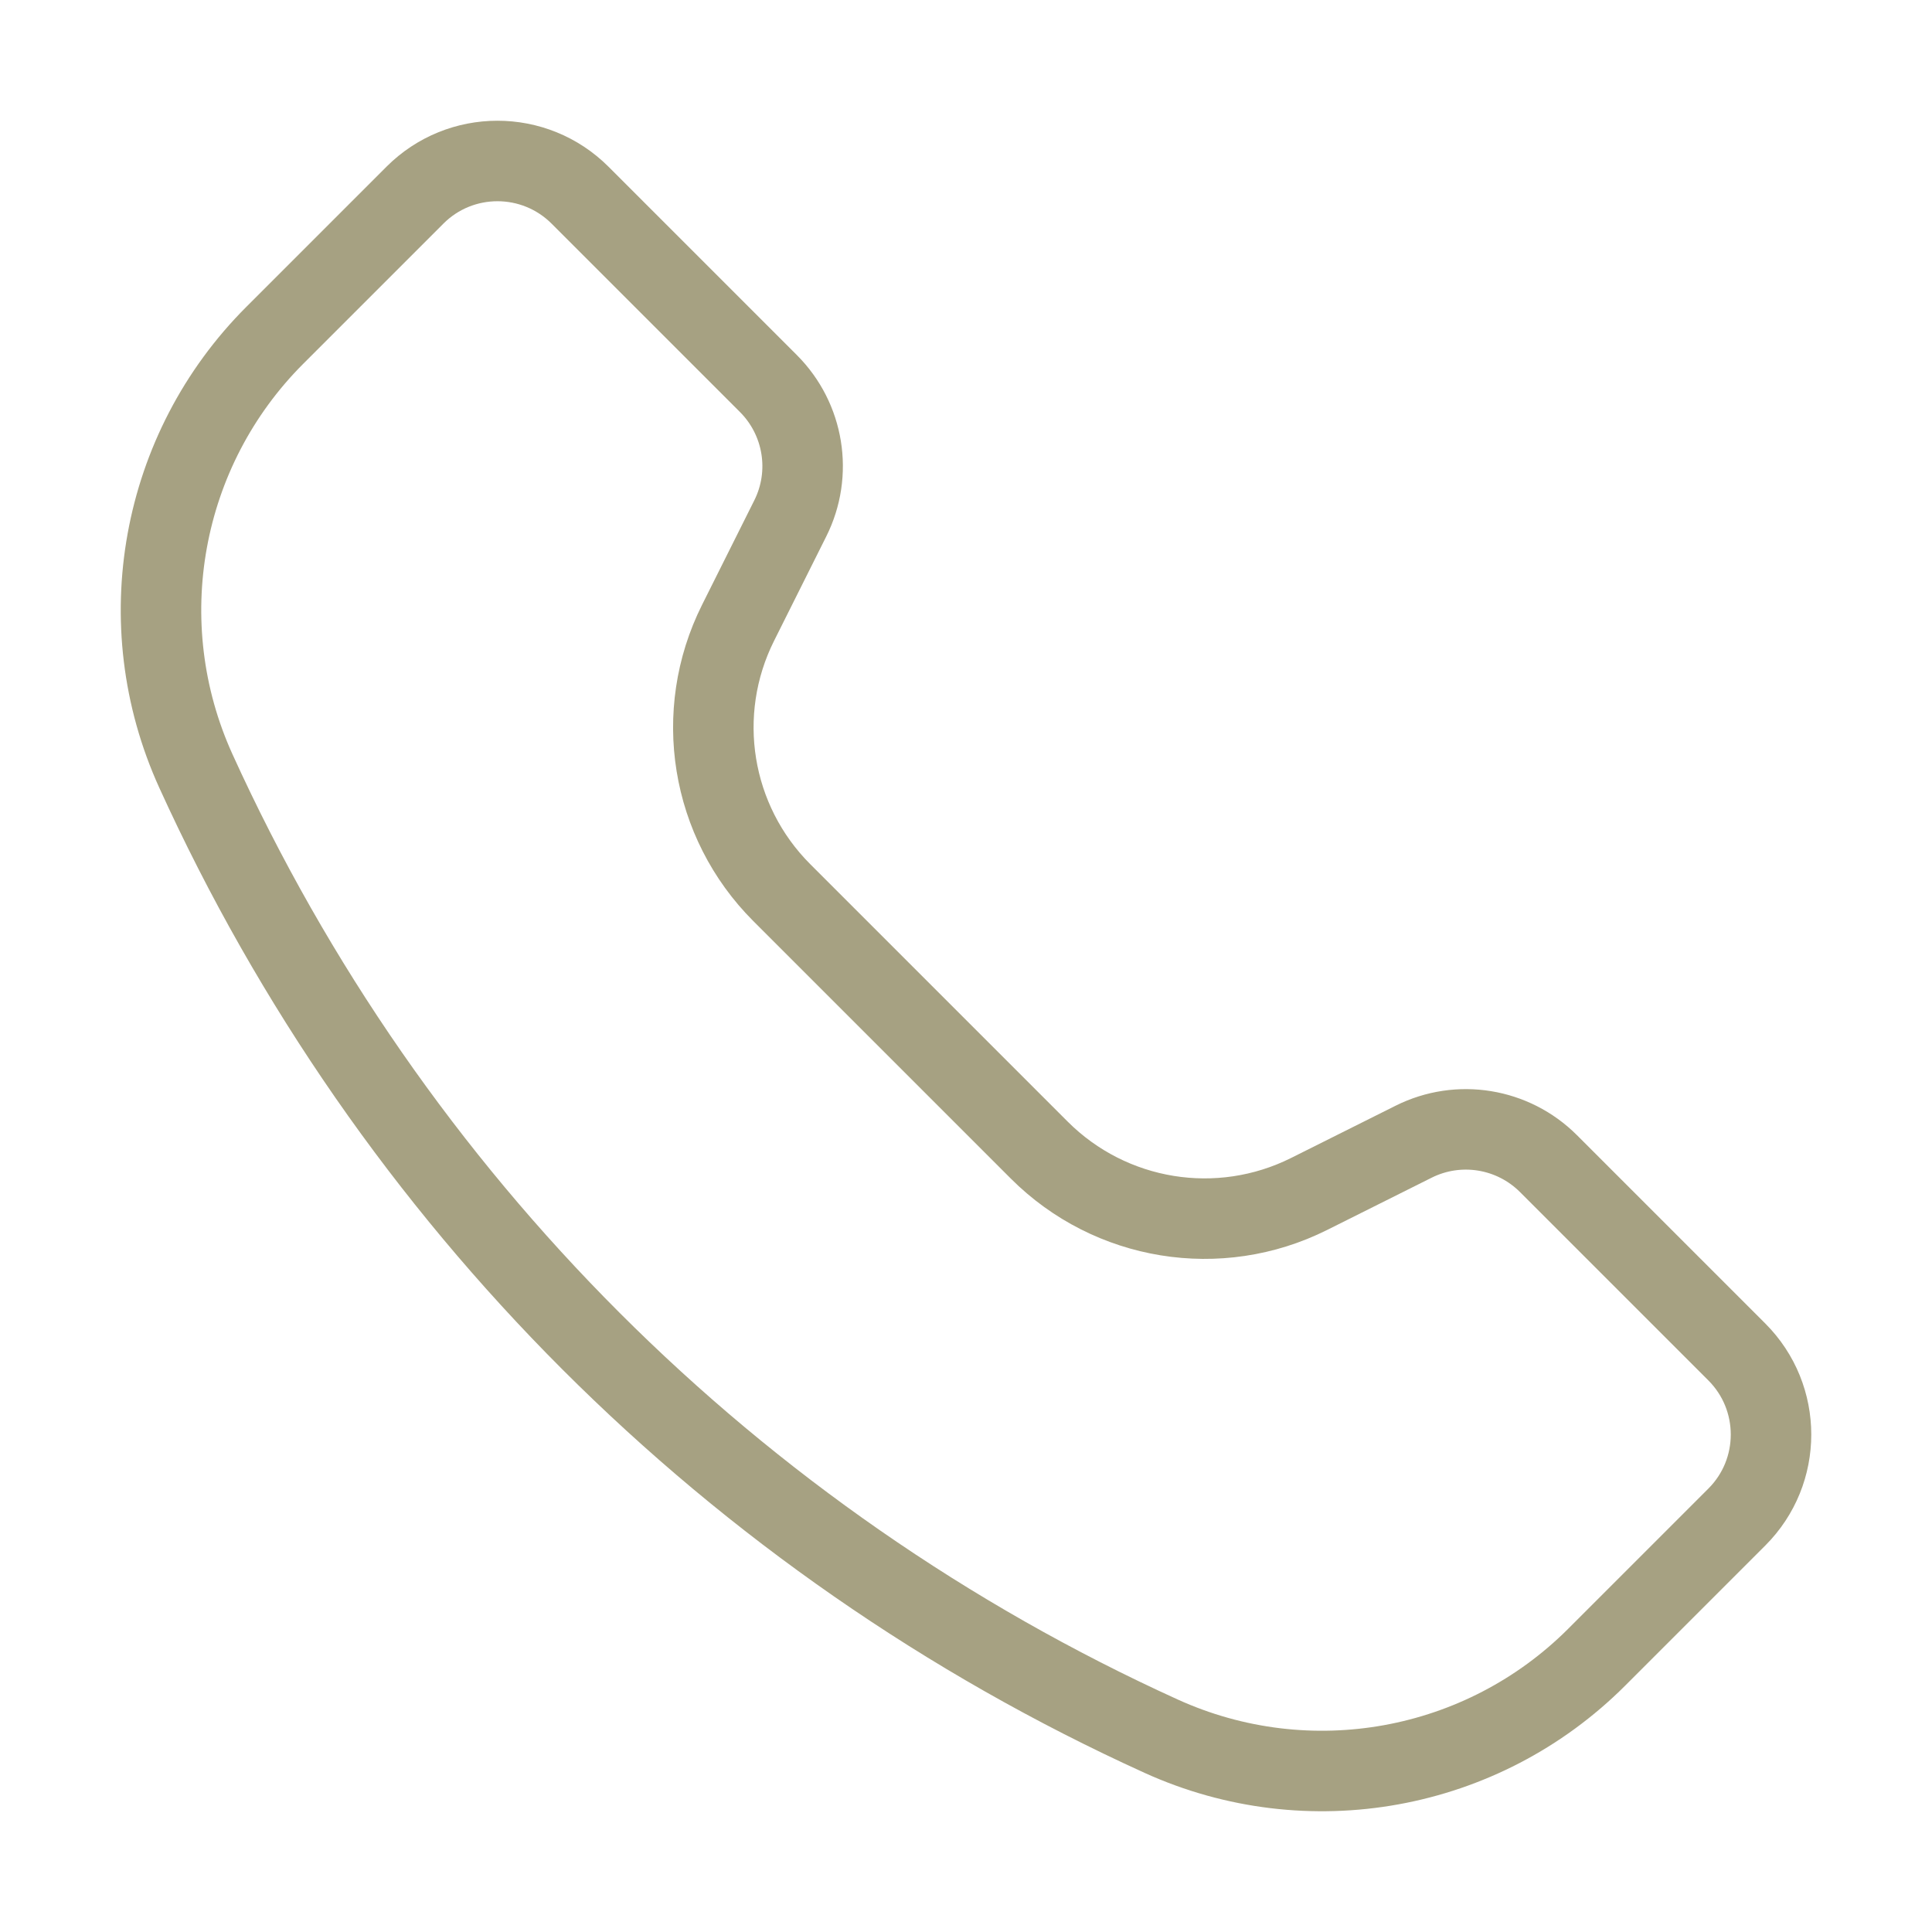
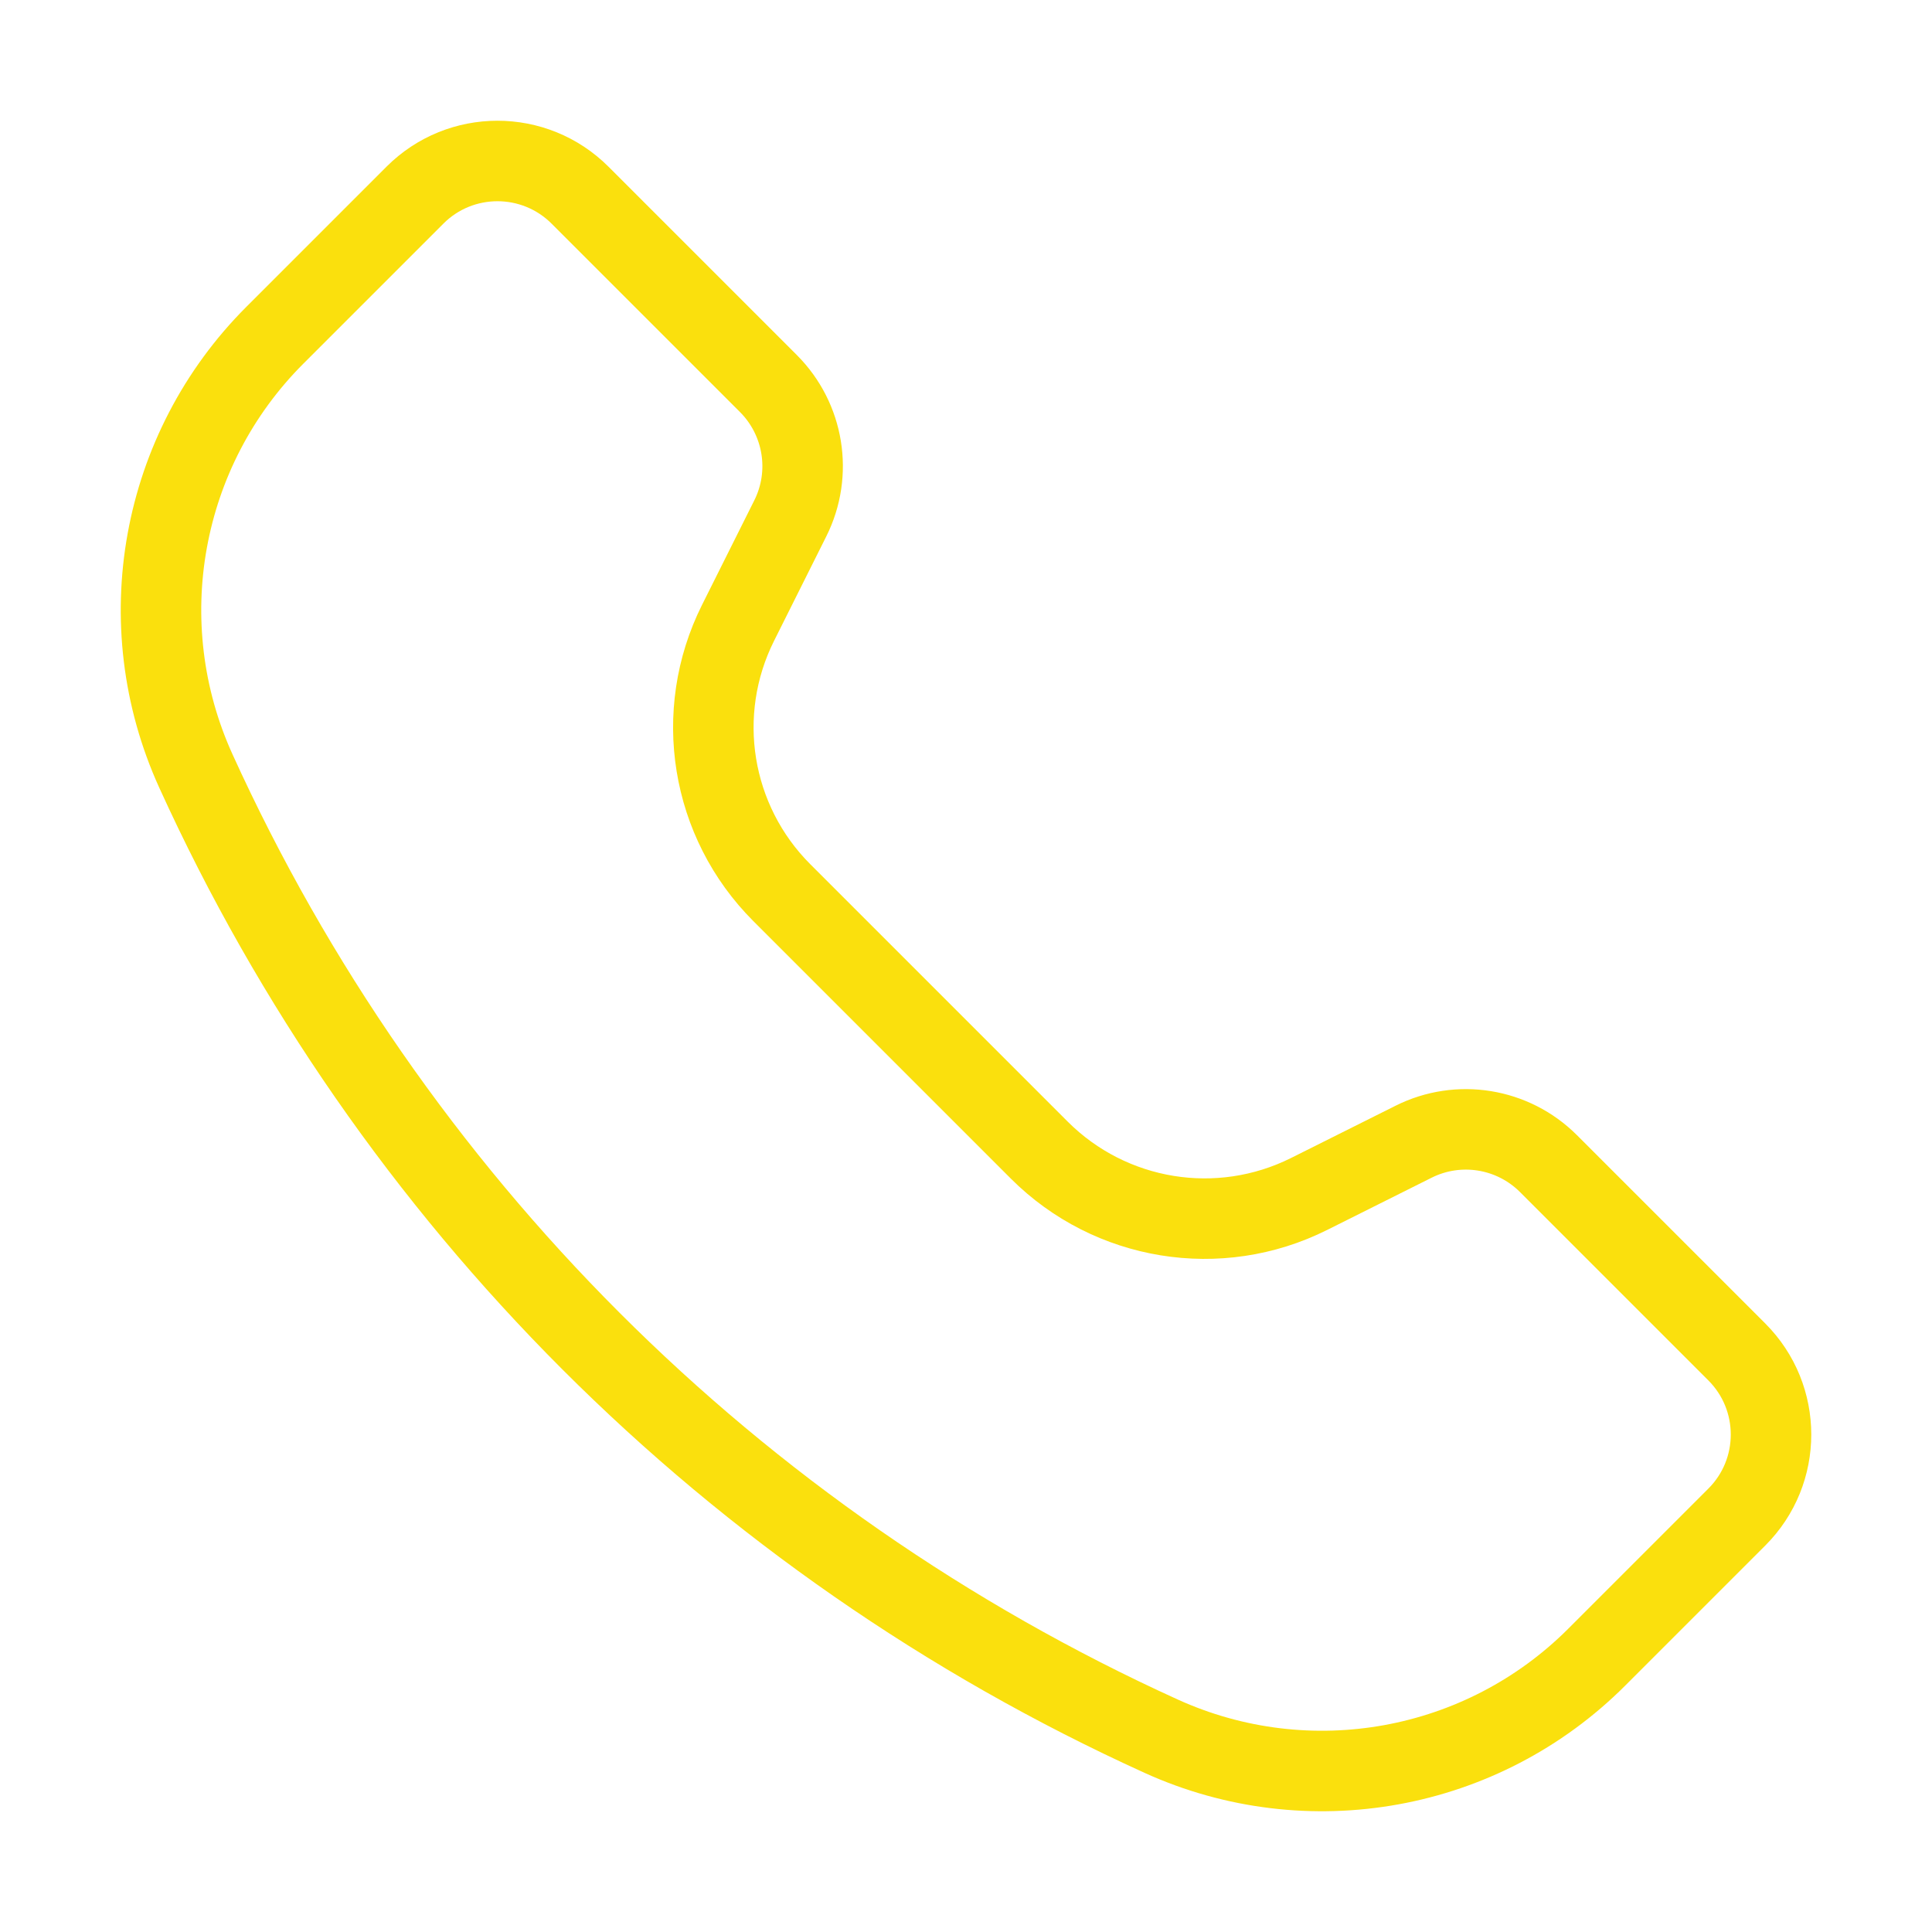
- <svg xmlns="http://www.w3.org/2000/svg" width="24" height="24" viewBox="0 0 24 24" fill="none">
-   <path d="M5.154 2.425L3.415 4.164C1.991 5.587 1.6 7.745 2.433 9.577C4.849 14.892 9.108 19.151 14.423 21.567C16.256 22.4 18.413 22.009 19.836 20.585L21.575 18.846C22.142 18.28 22.142 17.361 21.575 16.794L19.236 14.455C18.794 14.013 18.119 13.903 17.56 14.183L16.262 14.832C15.144 15.391 13.795 15.171 12.911 14.288L9.712 11.089C8.828 10.205 8.609 8.856 9.168 7.738L9.817 6.44C10.097 5.881 9.987 5.206 9.545 4.764L7.206 2.425C6.639 1.858 5.72 1.858 5.154 2.425Z" stroke="#A6A182" stroke-linejoin="round" />
+ <svg xmlns="http://www.w3.org/2000/svg" width="24px" height="24px" viewBox="0 0 24 24" fill="none" transform="rotate(0) scale(1, 1)">
+   <path d="M5.154 2.425L3.415 4.164C1.991 5.587 1.6 7.745 2.433 9.577C4.849 14.892 9.108 19.151 14.423 21.567C16.256 22.4 18.413 22.009 19.836 20.585L21.575 18.846C22.142 18.28 22.142 17.361 21.575 16.794L19.236 14.455C18.794 14.013 18.119 13.903 17.56 14.183L16.262 14.832C15.144 15.391 13.795 15.171 12.911 14.288L9.712 11.089C8.828 10.205 8.609 8.856 9.168 7.738L9.817 6.44C10.097 5.881 9.987 5.206 9.545 4.764L7.206 2.425C6.639 1.858 5.72 1.858 5.154 2.425Z" stroke="#fae00d" stroke-linejoin="round" />
</svg>
